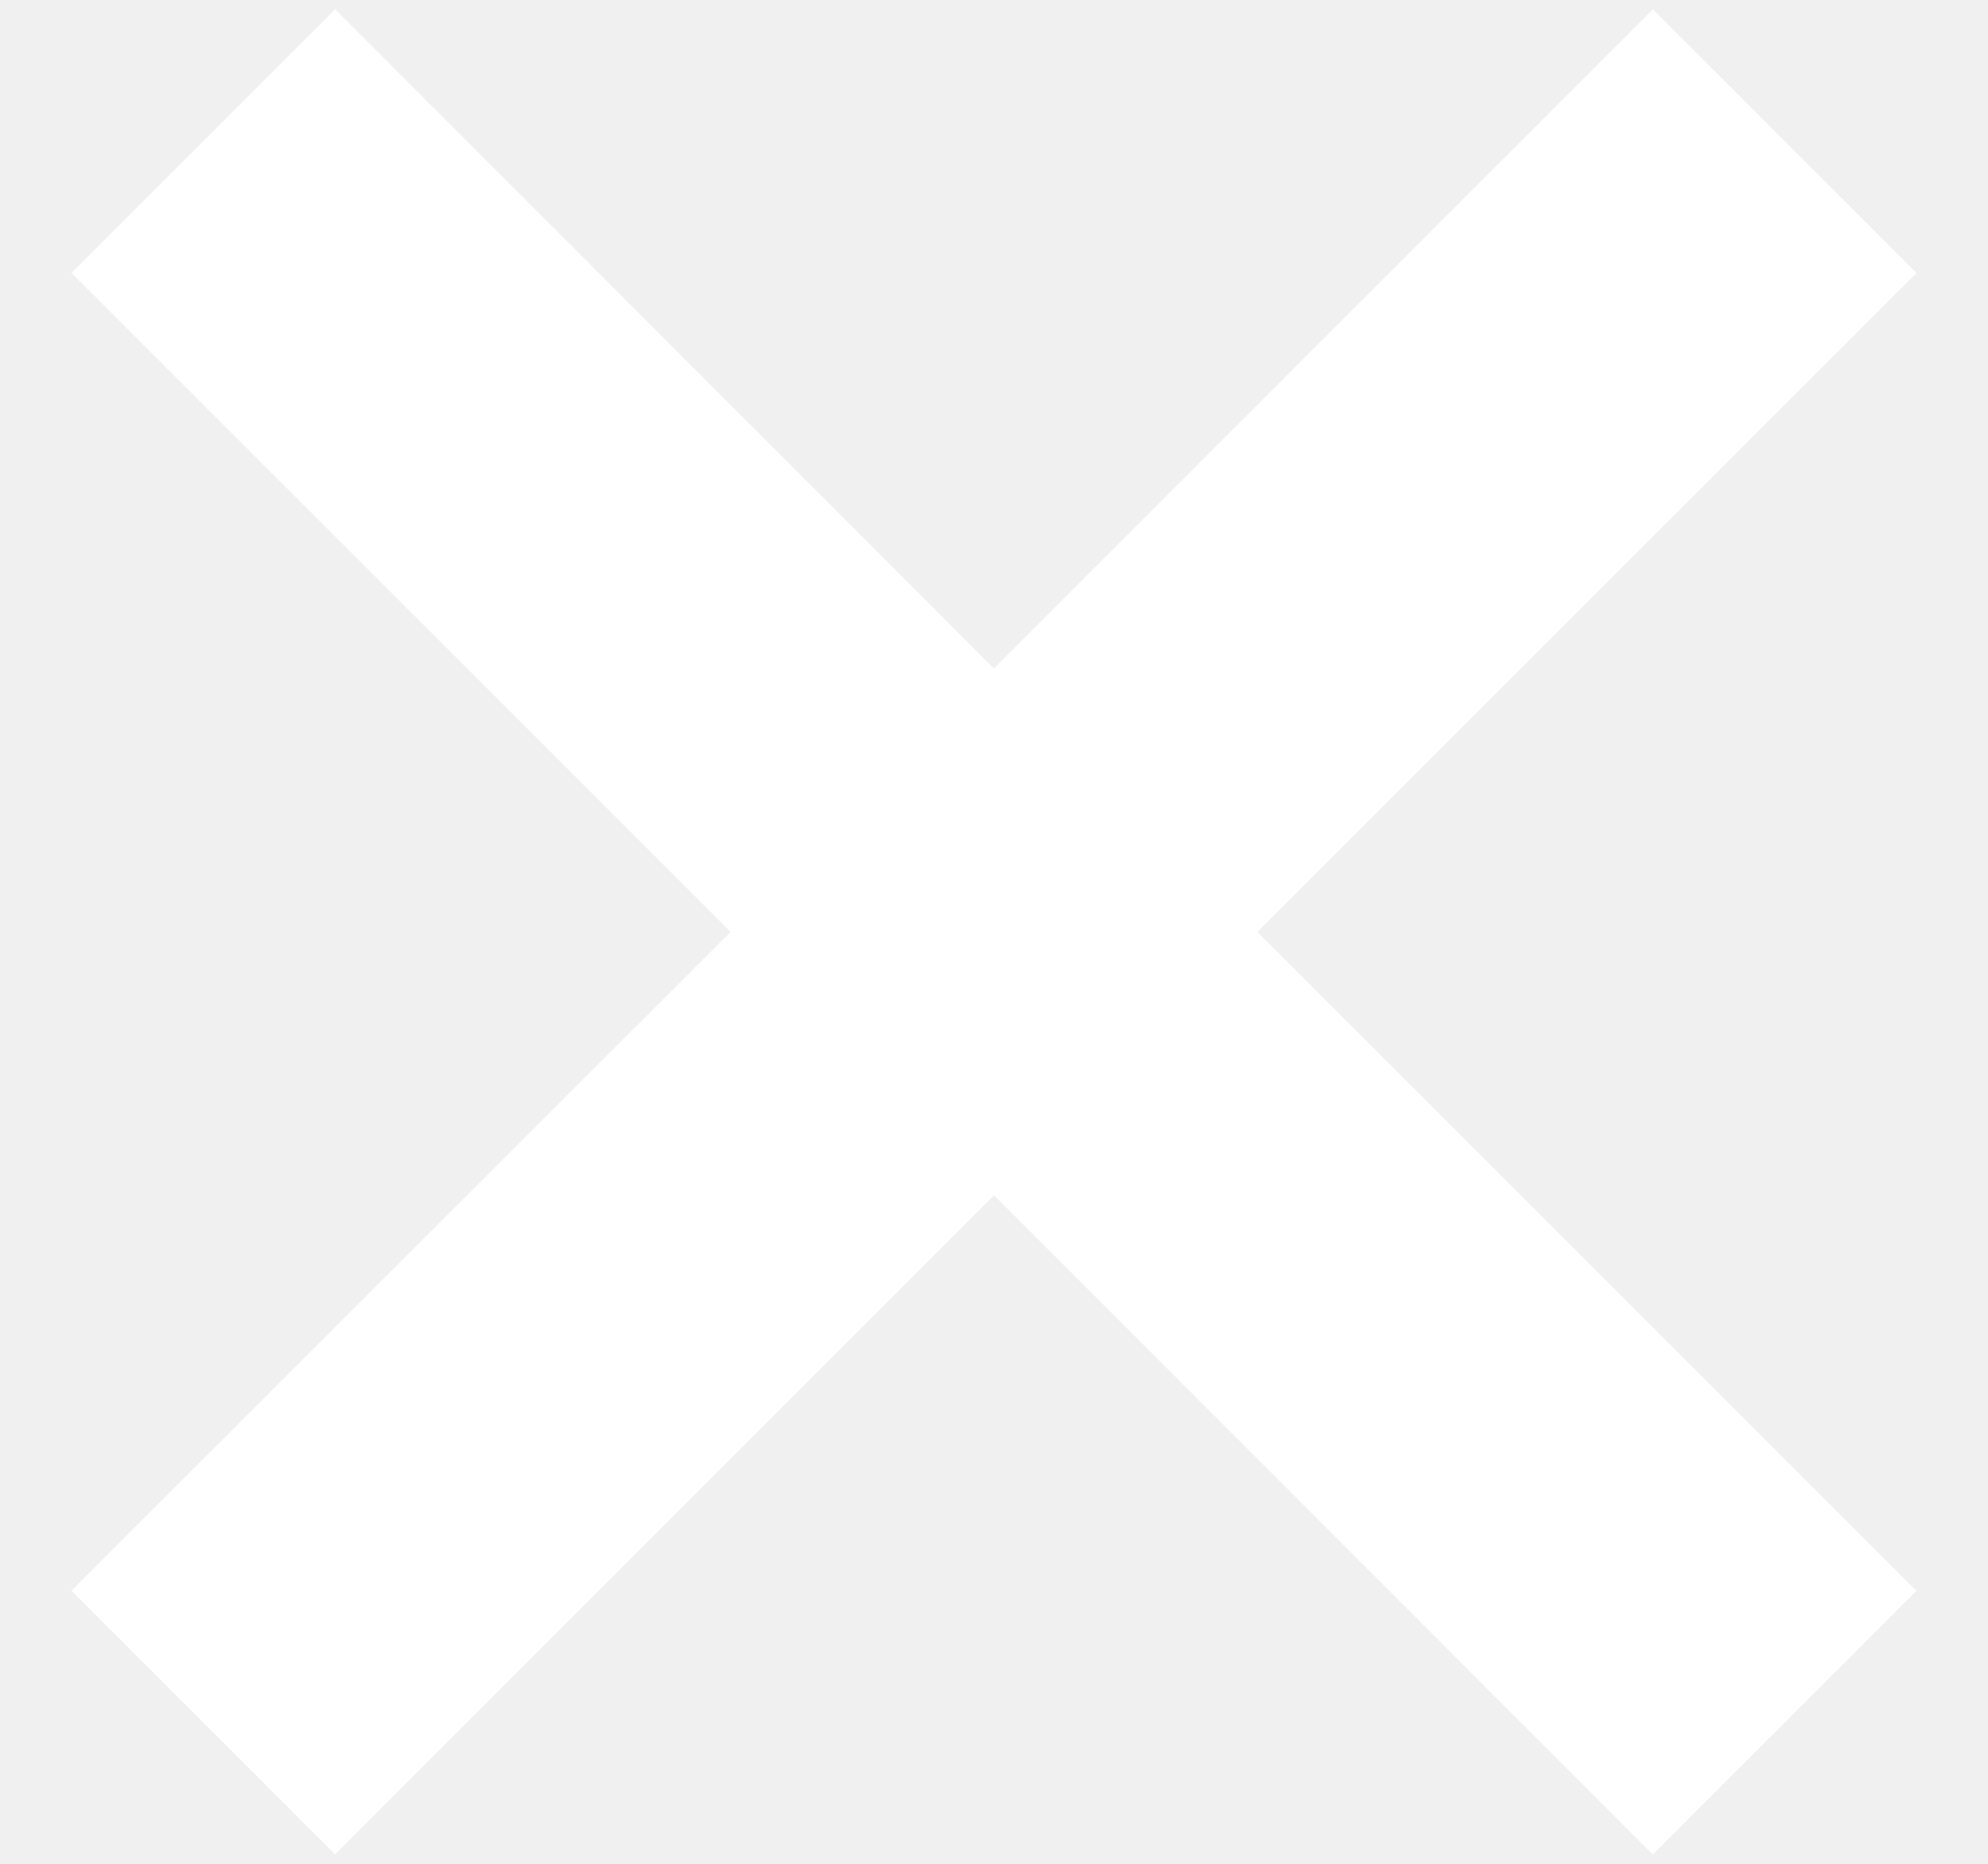
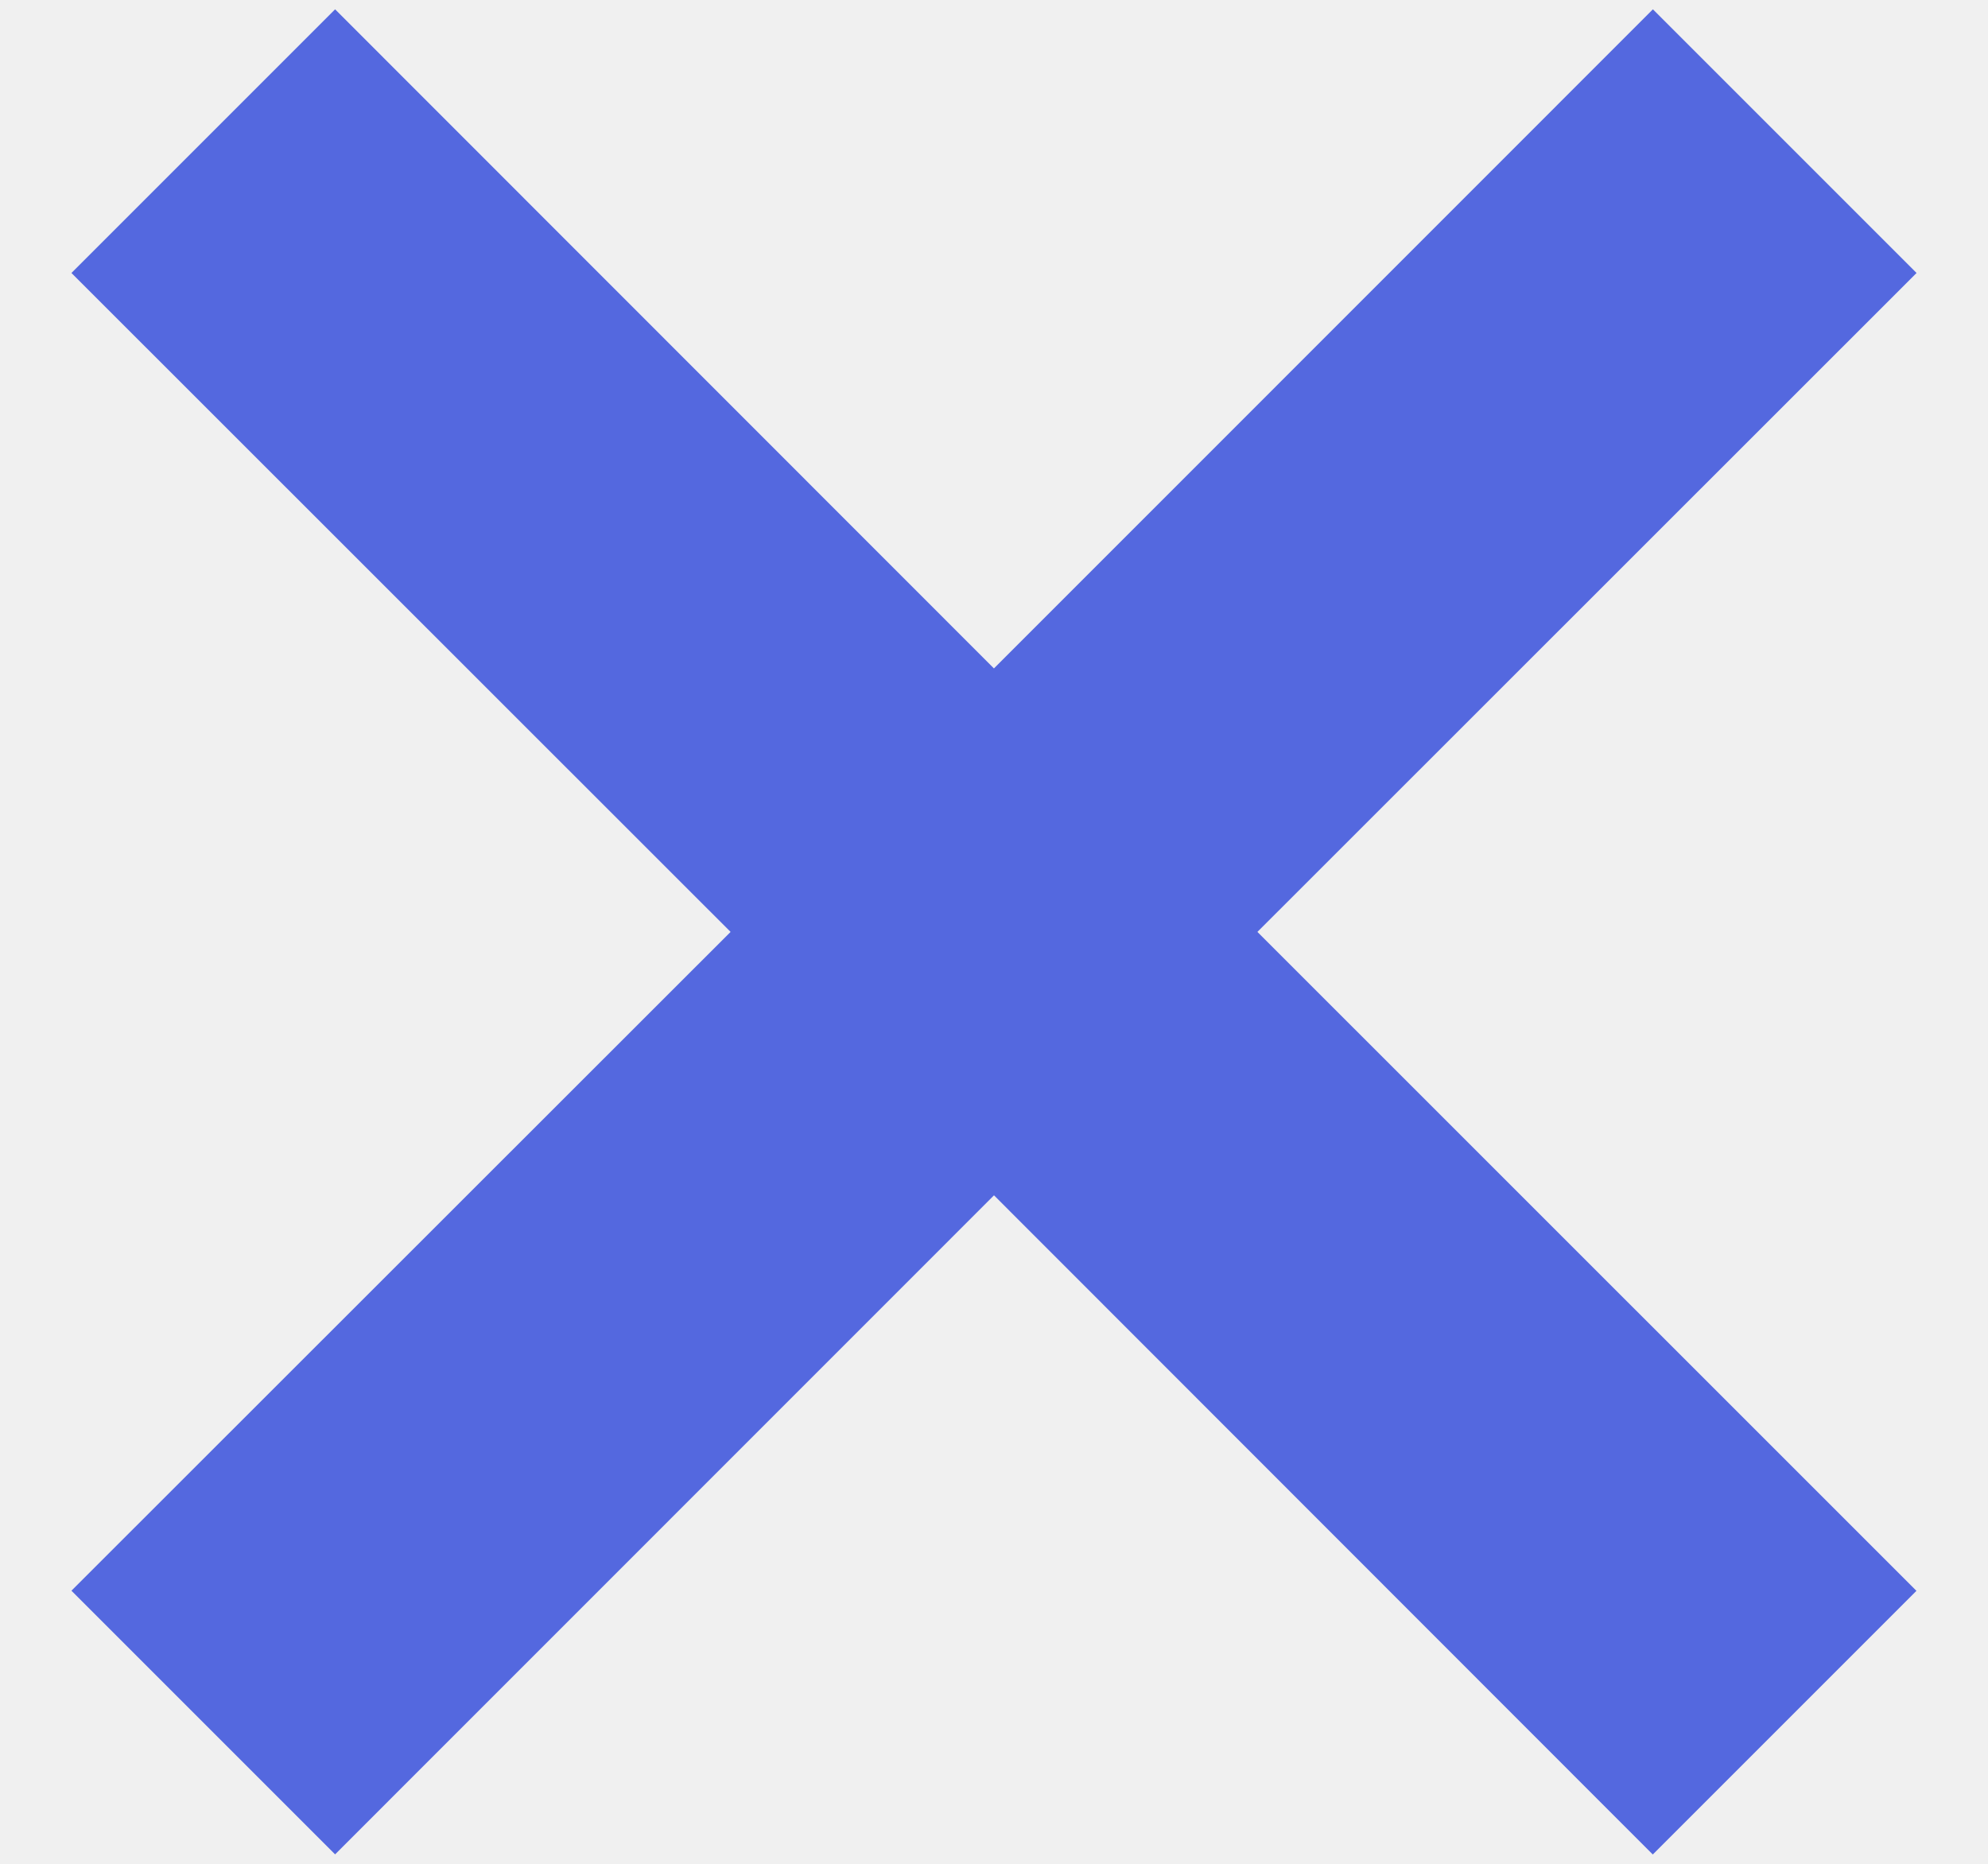
<svg xmlns="http://www.w3.org/2000/svg" width="16" height="15">
-   <path fill="#FFF" fill-rule="evenodd" d="M8 5.379L13.303.075l2.122 2.122L10.12 7.5l5.304 5.303-2.122 2.122L8 9.62l-5.303 5.304-2.122-2.122L5.88 7.5.575 2.197 2.697.075 8 5.38z" />
+   <path fill="#5468df" fill-rule="evenodd" d="M8 5.379L13.303.075l2.122 2.122L10.12 7.5l5.304 5.303-2.122 2.122L8 9.62l-5.303 5.304-2.122-2.122L5.88 7.5.575 2.197 2.697.075 8 5.38z" />
</svg>
